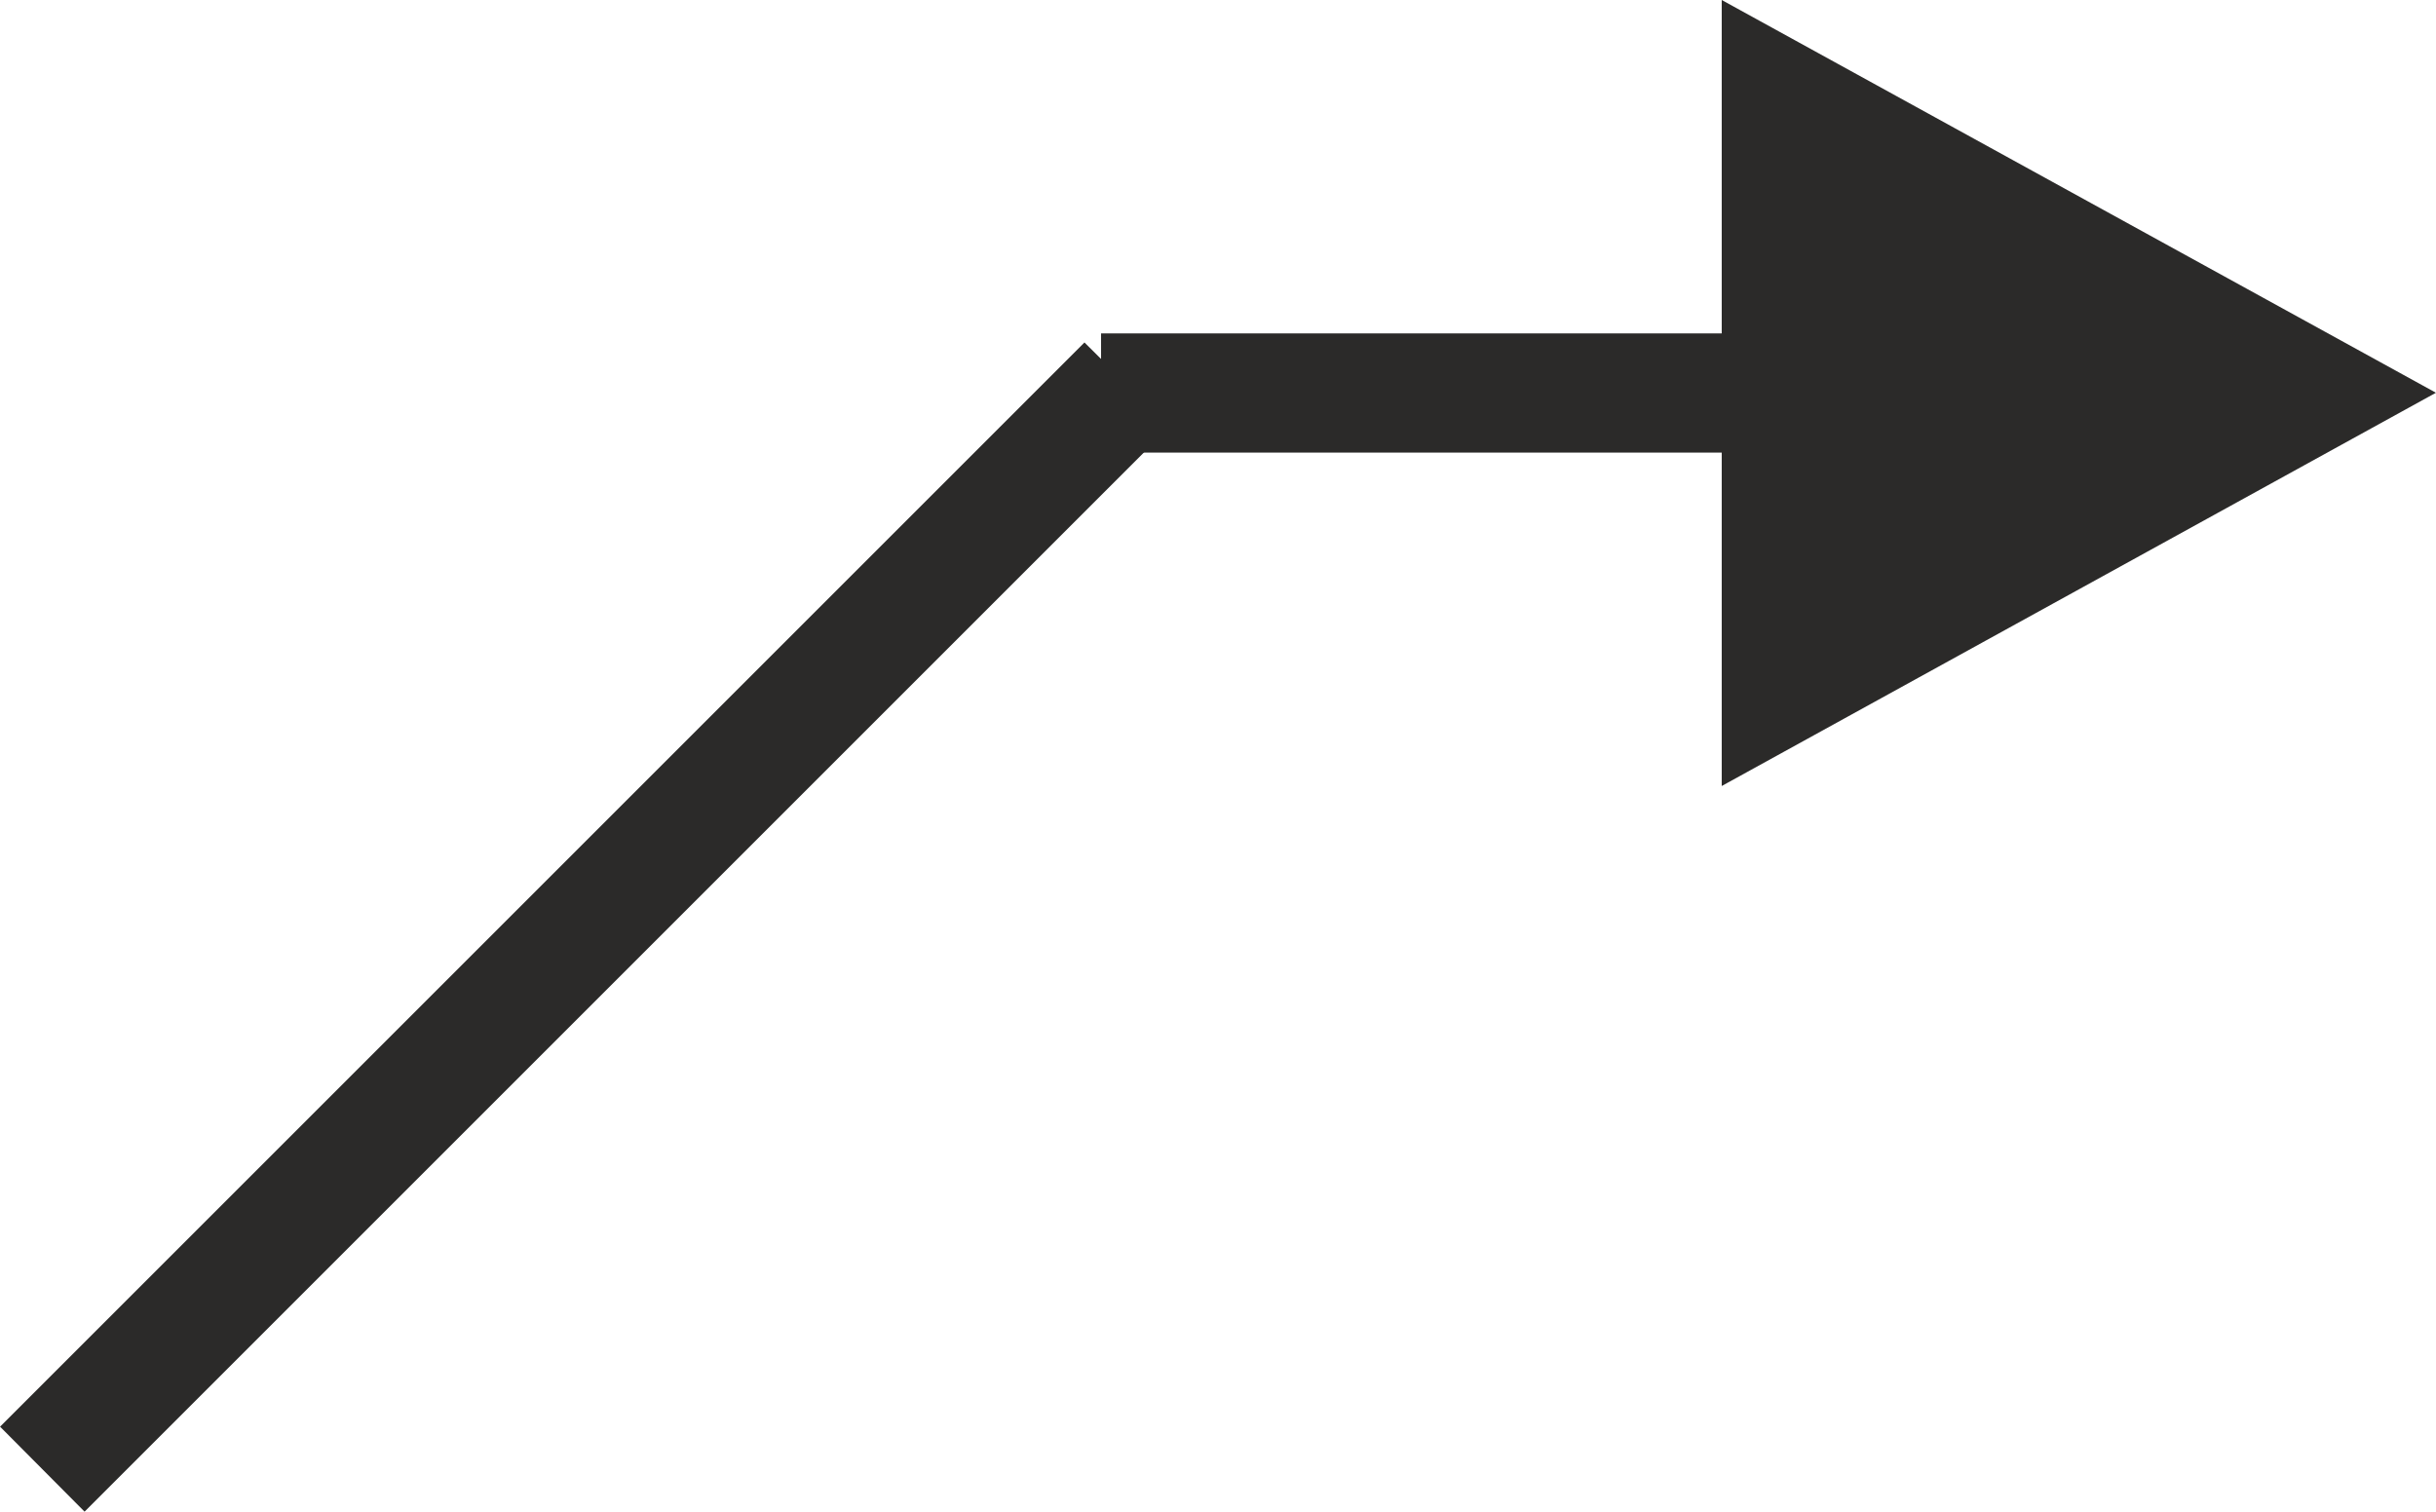
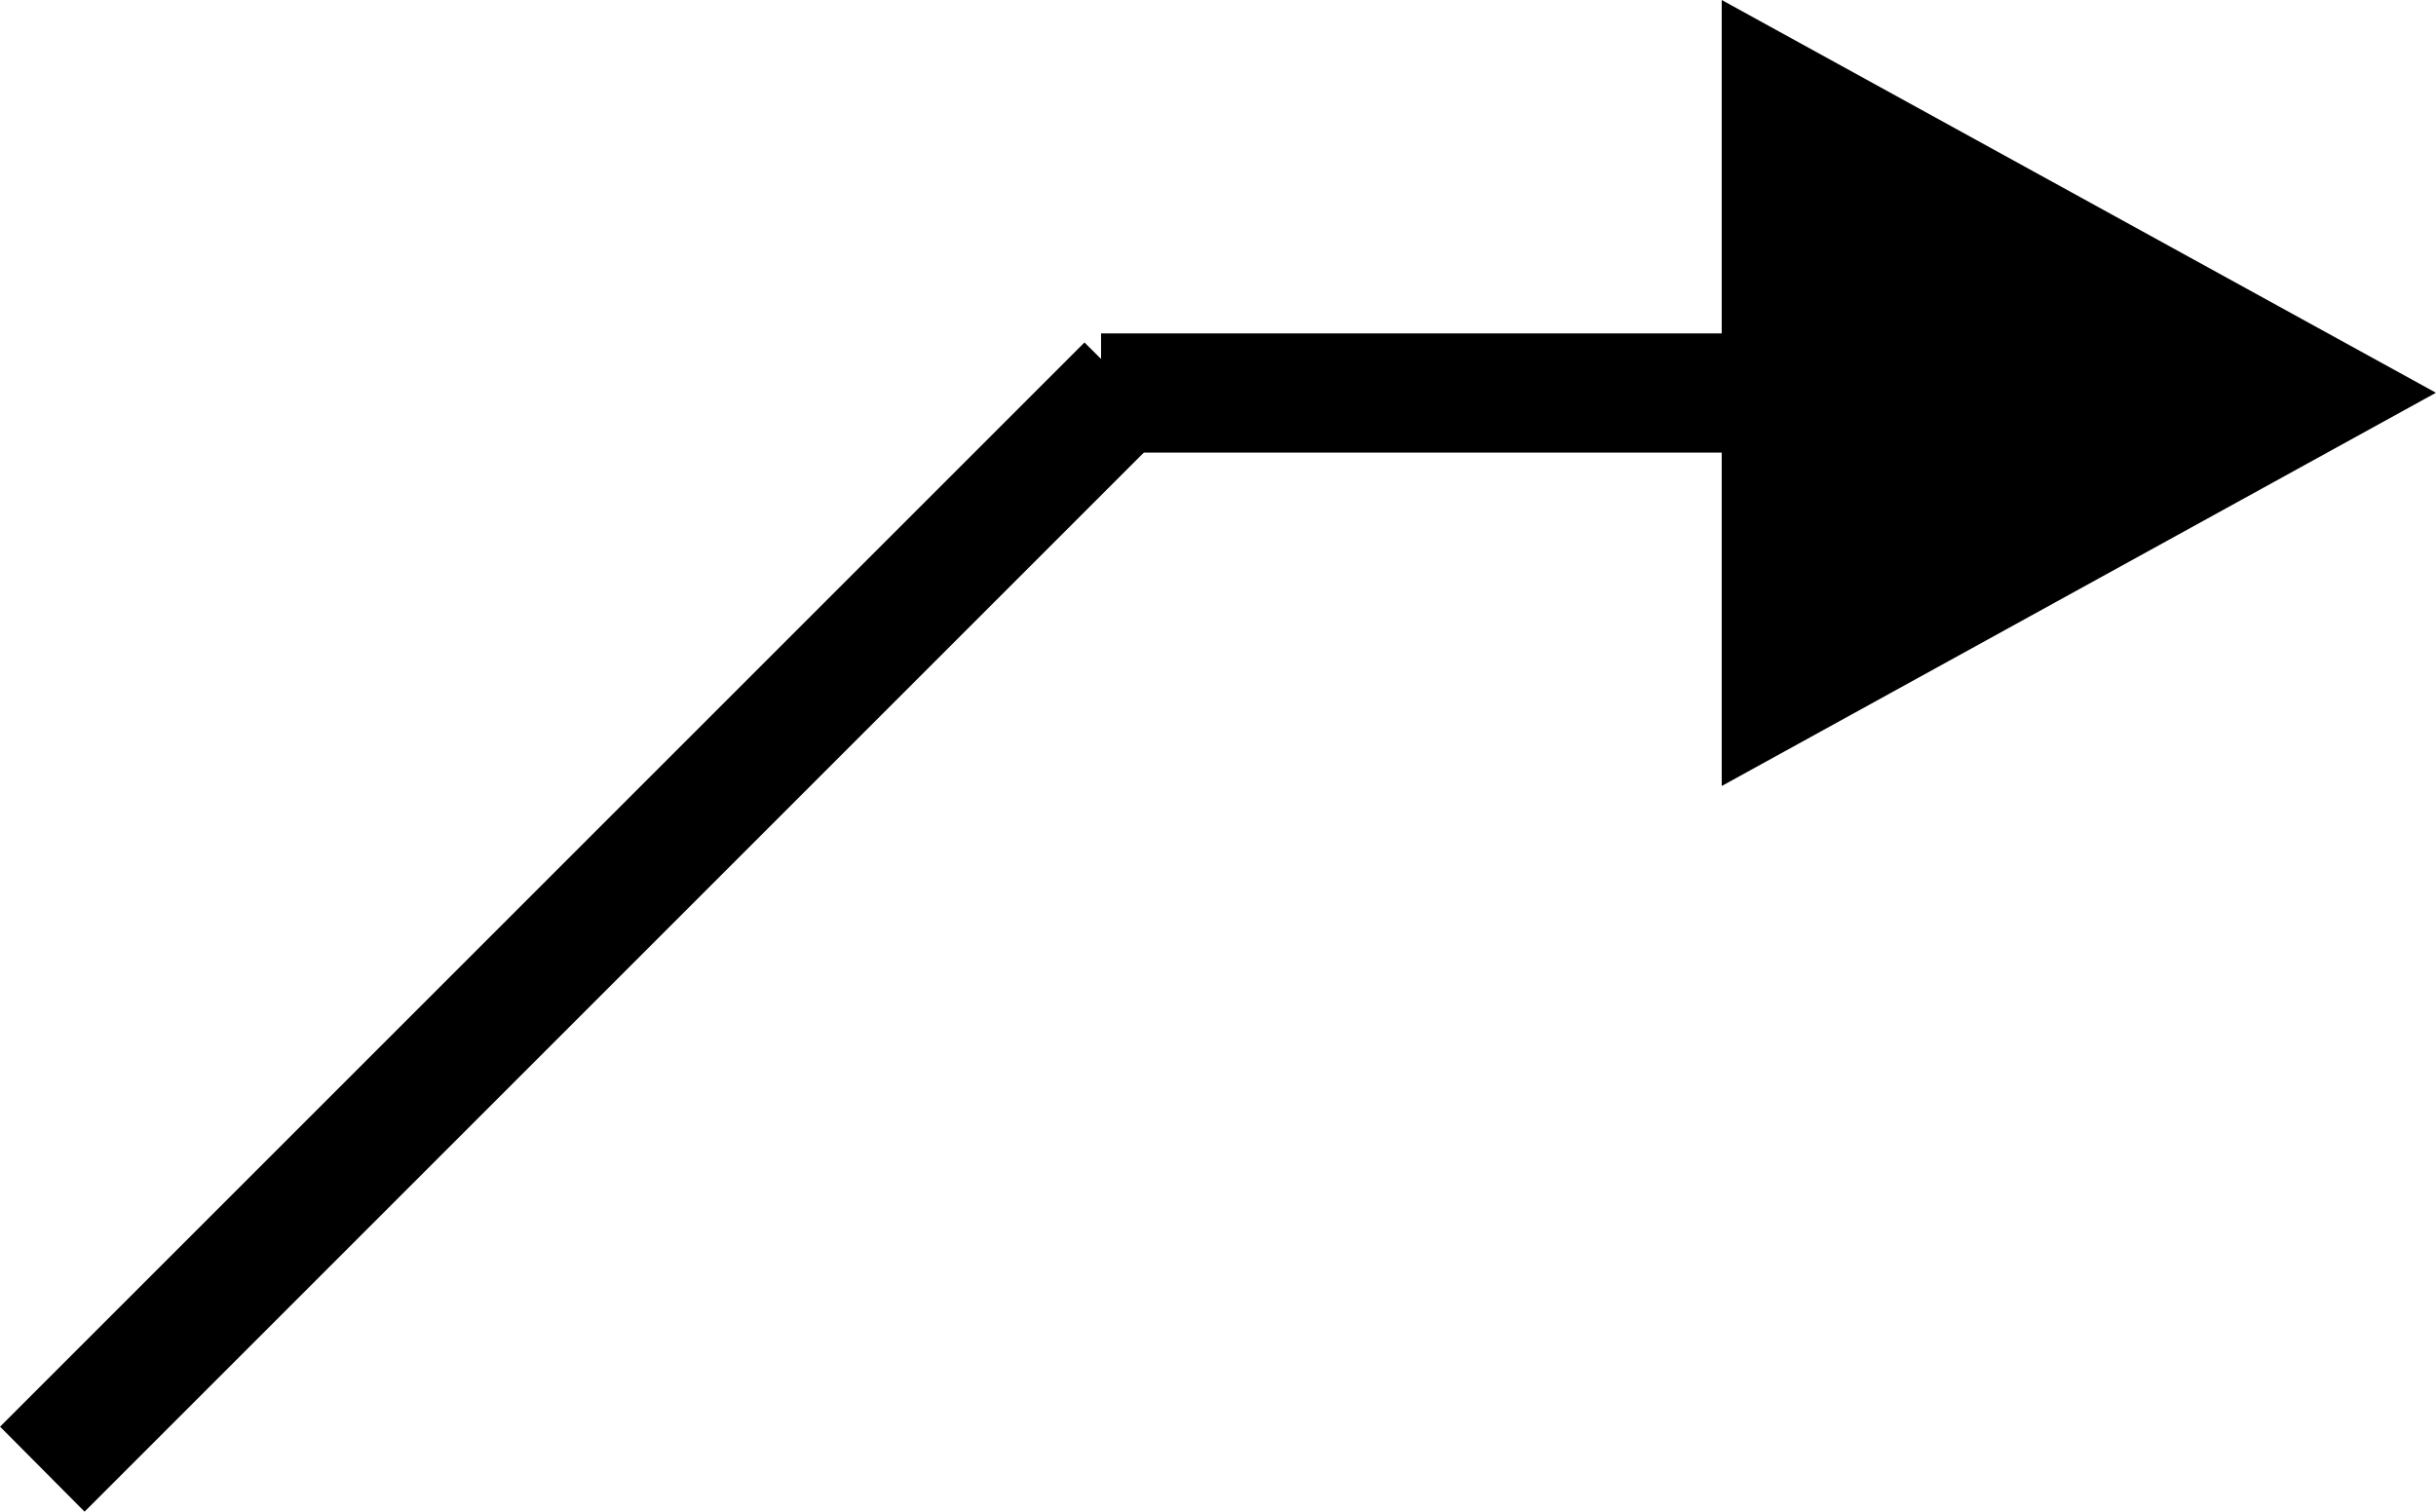
<svg xmlns="http://www.w3.org/2000/svg" xml:space="preserve" width="14.338mm" height="8.899mm" version="1.1" style="shape-rendering:geometricPrecision; text-rendering:geometricPrecision; image-rendering:optimizeQuality; fill-rule:evenodd; clip-rule:evenodd" viewBox="0 0 48.43 30.06">
  <defs>
    <style type="text/css">
   
-     .fil0 {fill:#2B2A29}
+     .fil0 {fill:#000000}
   
  </style>
  </defs>
  <g id="Слой_x0020_1">
    <polygon class="fil0" points="21.56,6.81 -0,28.37 1.68,30.06 23.25,8.49 " />
    <polygon class="fil0" points="35.2,9 21.89,9 21.89,6.63 35.2,6.63 " />
    <polygon class="fil0" points="34.23,0 48.43,7.81 34.23,15.63 34.23,0 48.43,7.81 " />
  </g>
</svg>
